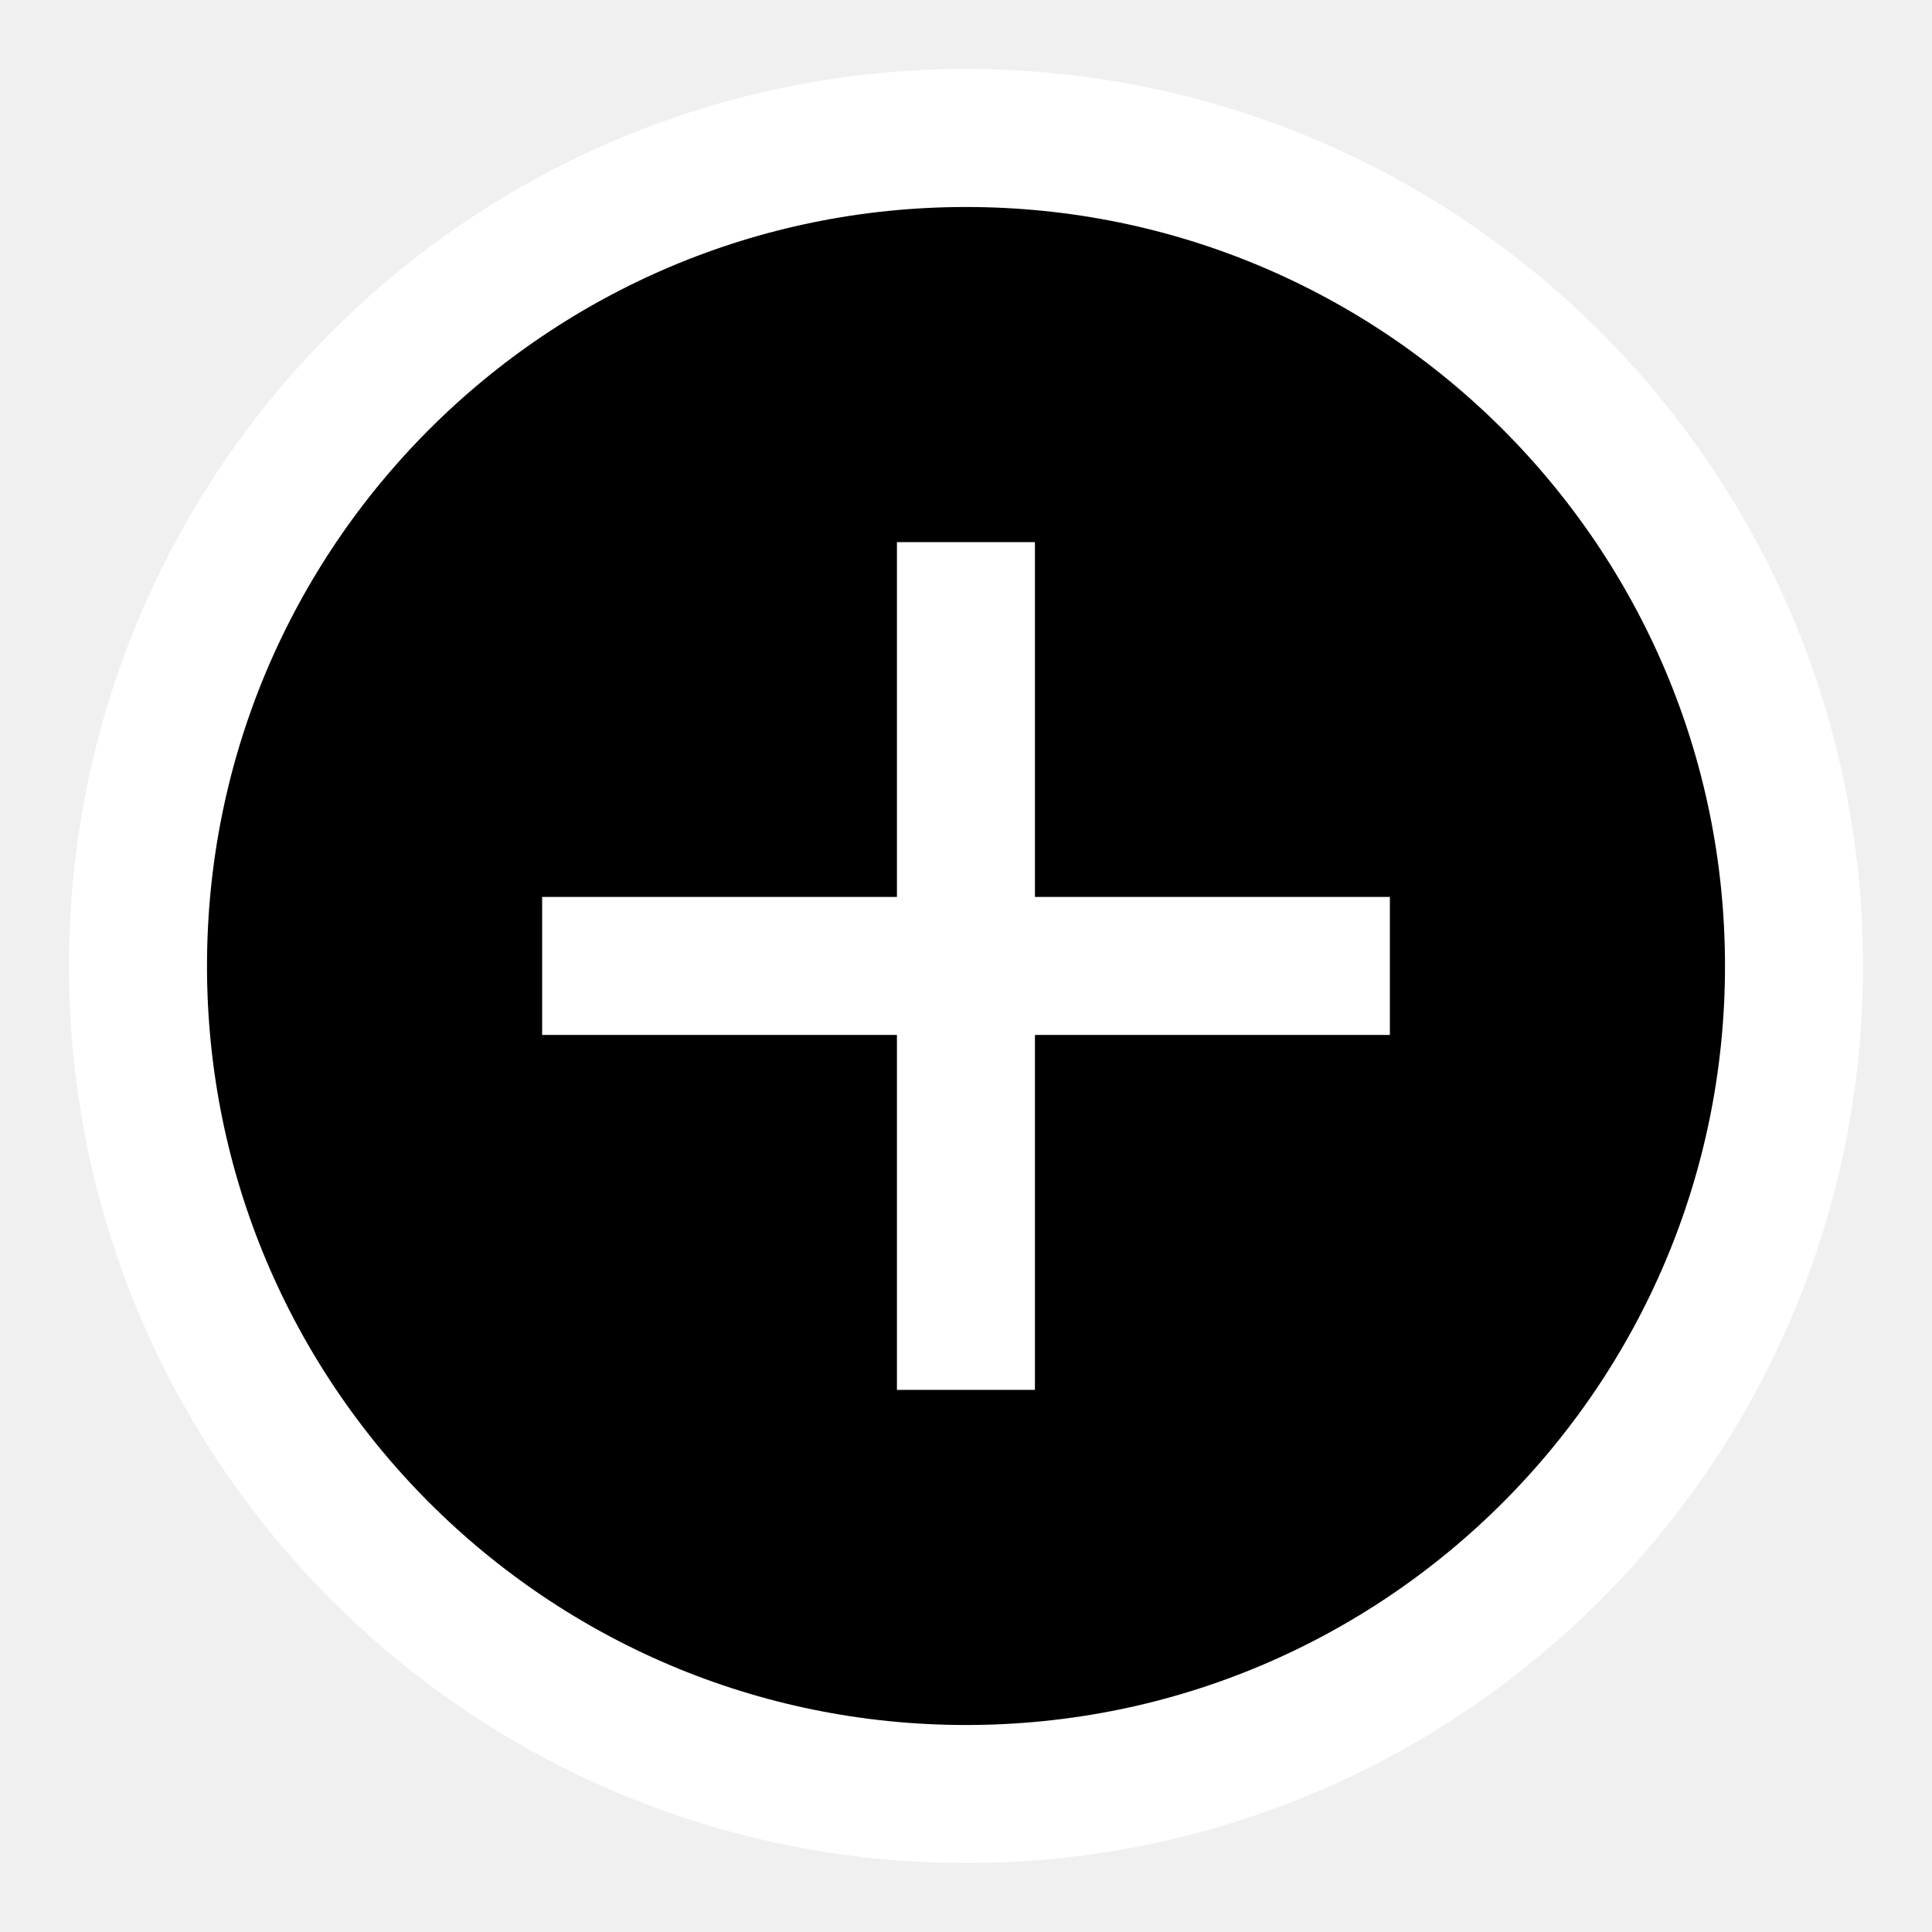
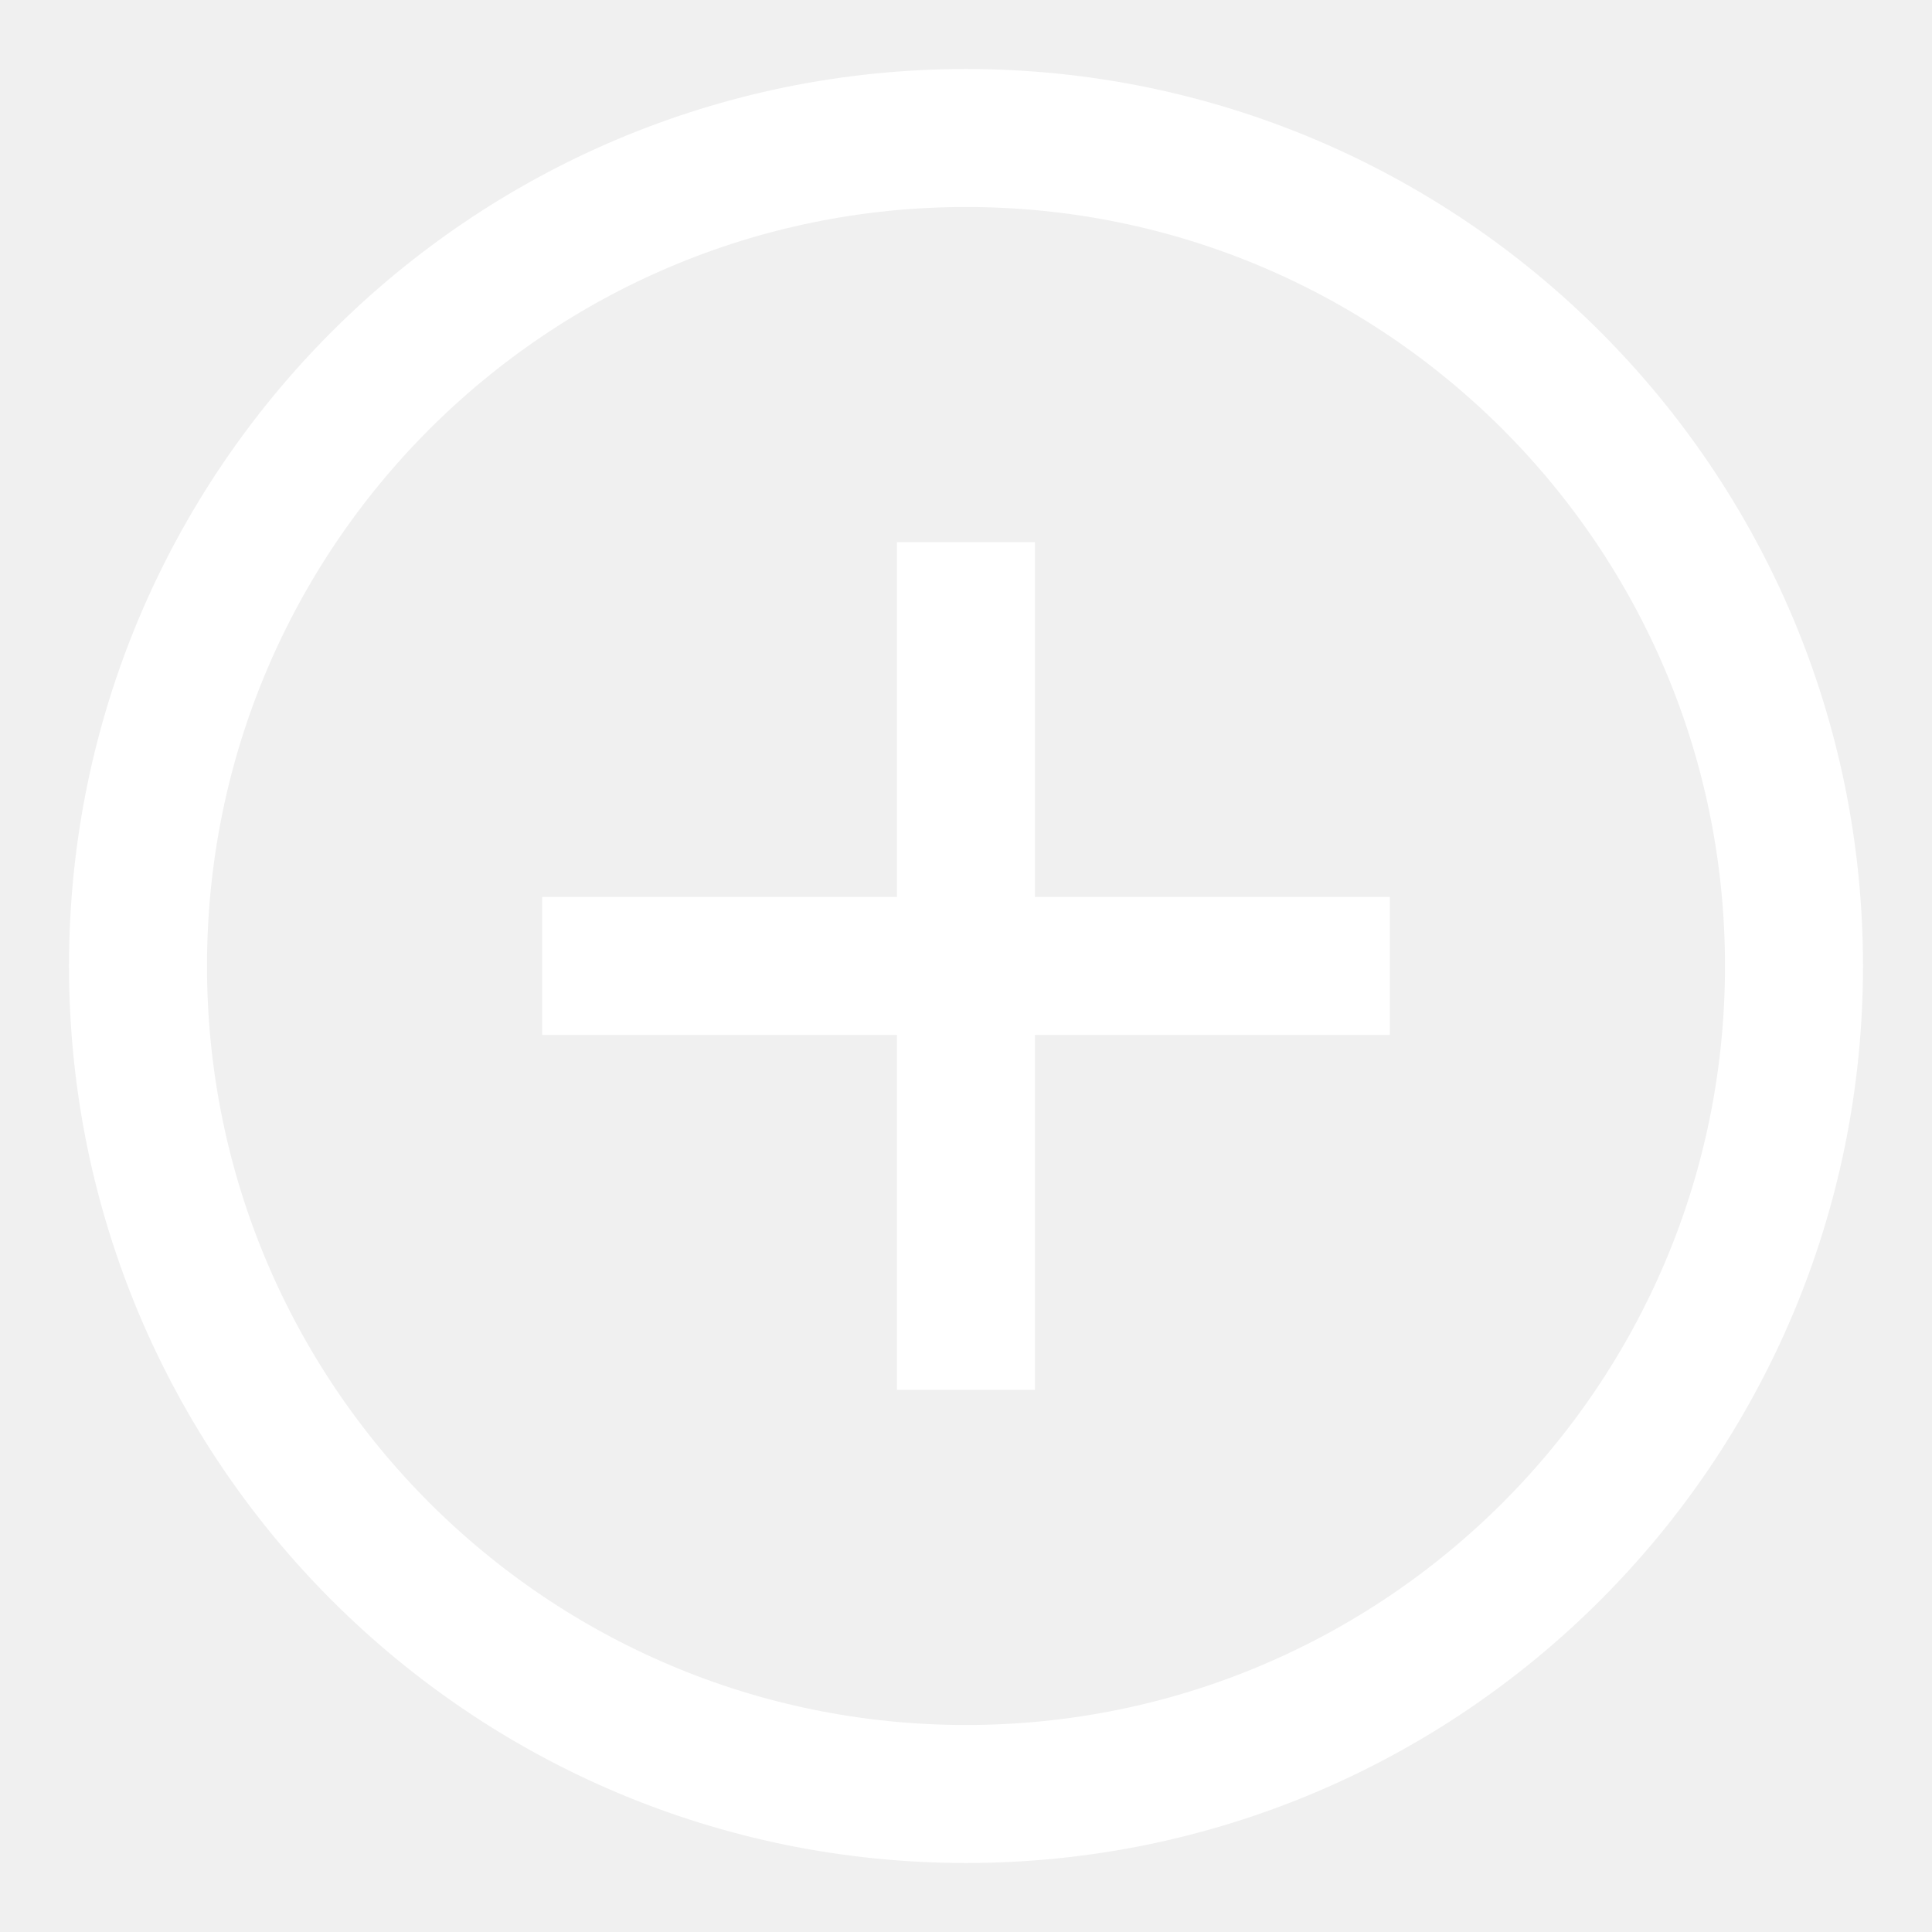
<svg xmlns="http://www.w3.org/2000/svg" width="14px" height="14px" viewBox="0 0 14 14" version="1.1">
  <defs />
  <g id="1.0" stroke="none" stroke-width="1" fill-rule="evenodd" stroke-linecap="square">
-     <g id="1@2x" transform="translate(-30, -355)" stroke="#FFFFFF">
-       <g id="Group-10" transform="translate(31, 356)">
-         <circle id="Oval-4" cx="6" cy="6" r="6" />
+     <g id="1@2x" transform="translate(1, 1)" stroke="#FFFFFF">
+       <g id="Group-10">
+         <circle id="Oval-4" cx="6" cy="6" r="6" fill="none" />
        <g id="Group-7" transform="translate(3.428571, 3.428571)">
          <path d="M2.571,7.13714802e-17 L2.571,5.143" id="Line" />
          <path d="M0,2.571 L5.143,2.571" id="Line" />
        </g>
      </g>
    </g>
  </g>
</svg>
